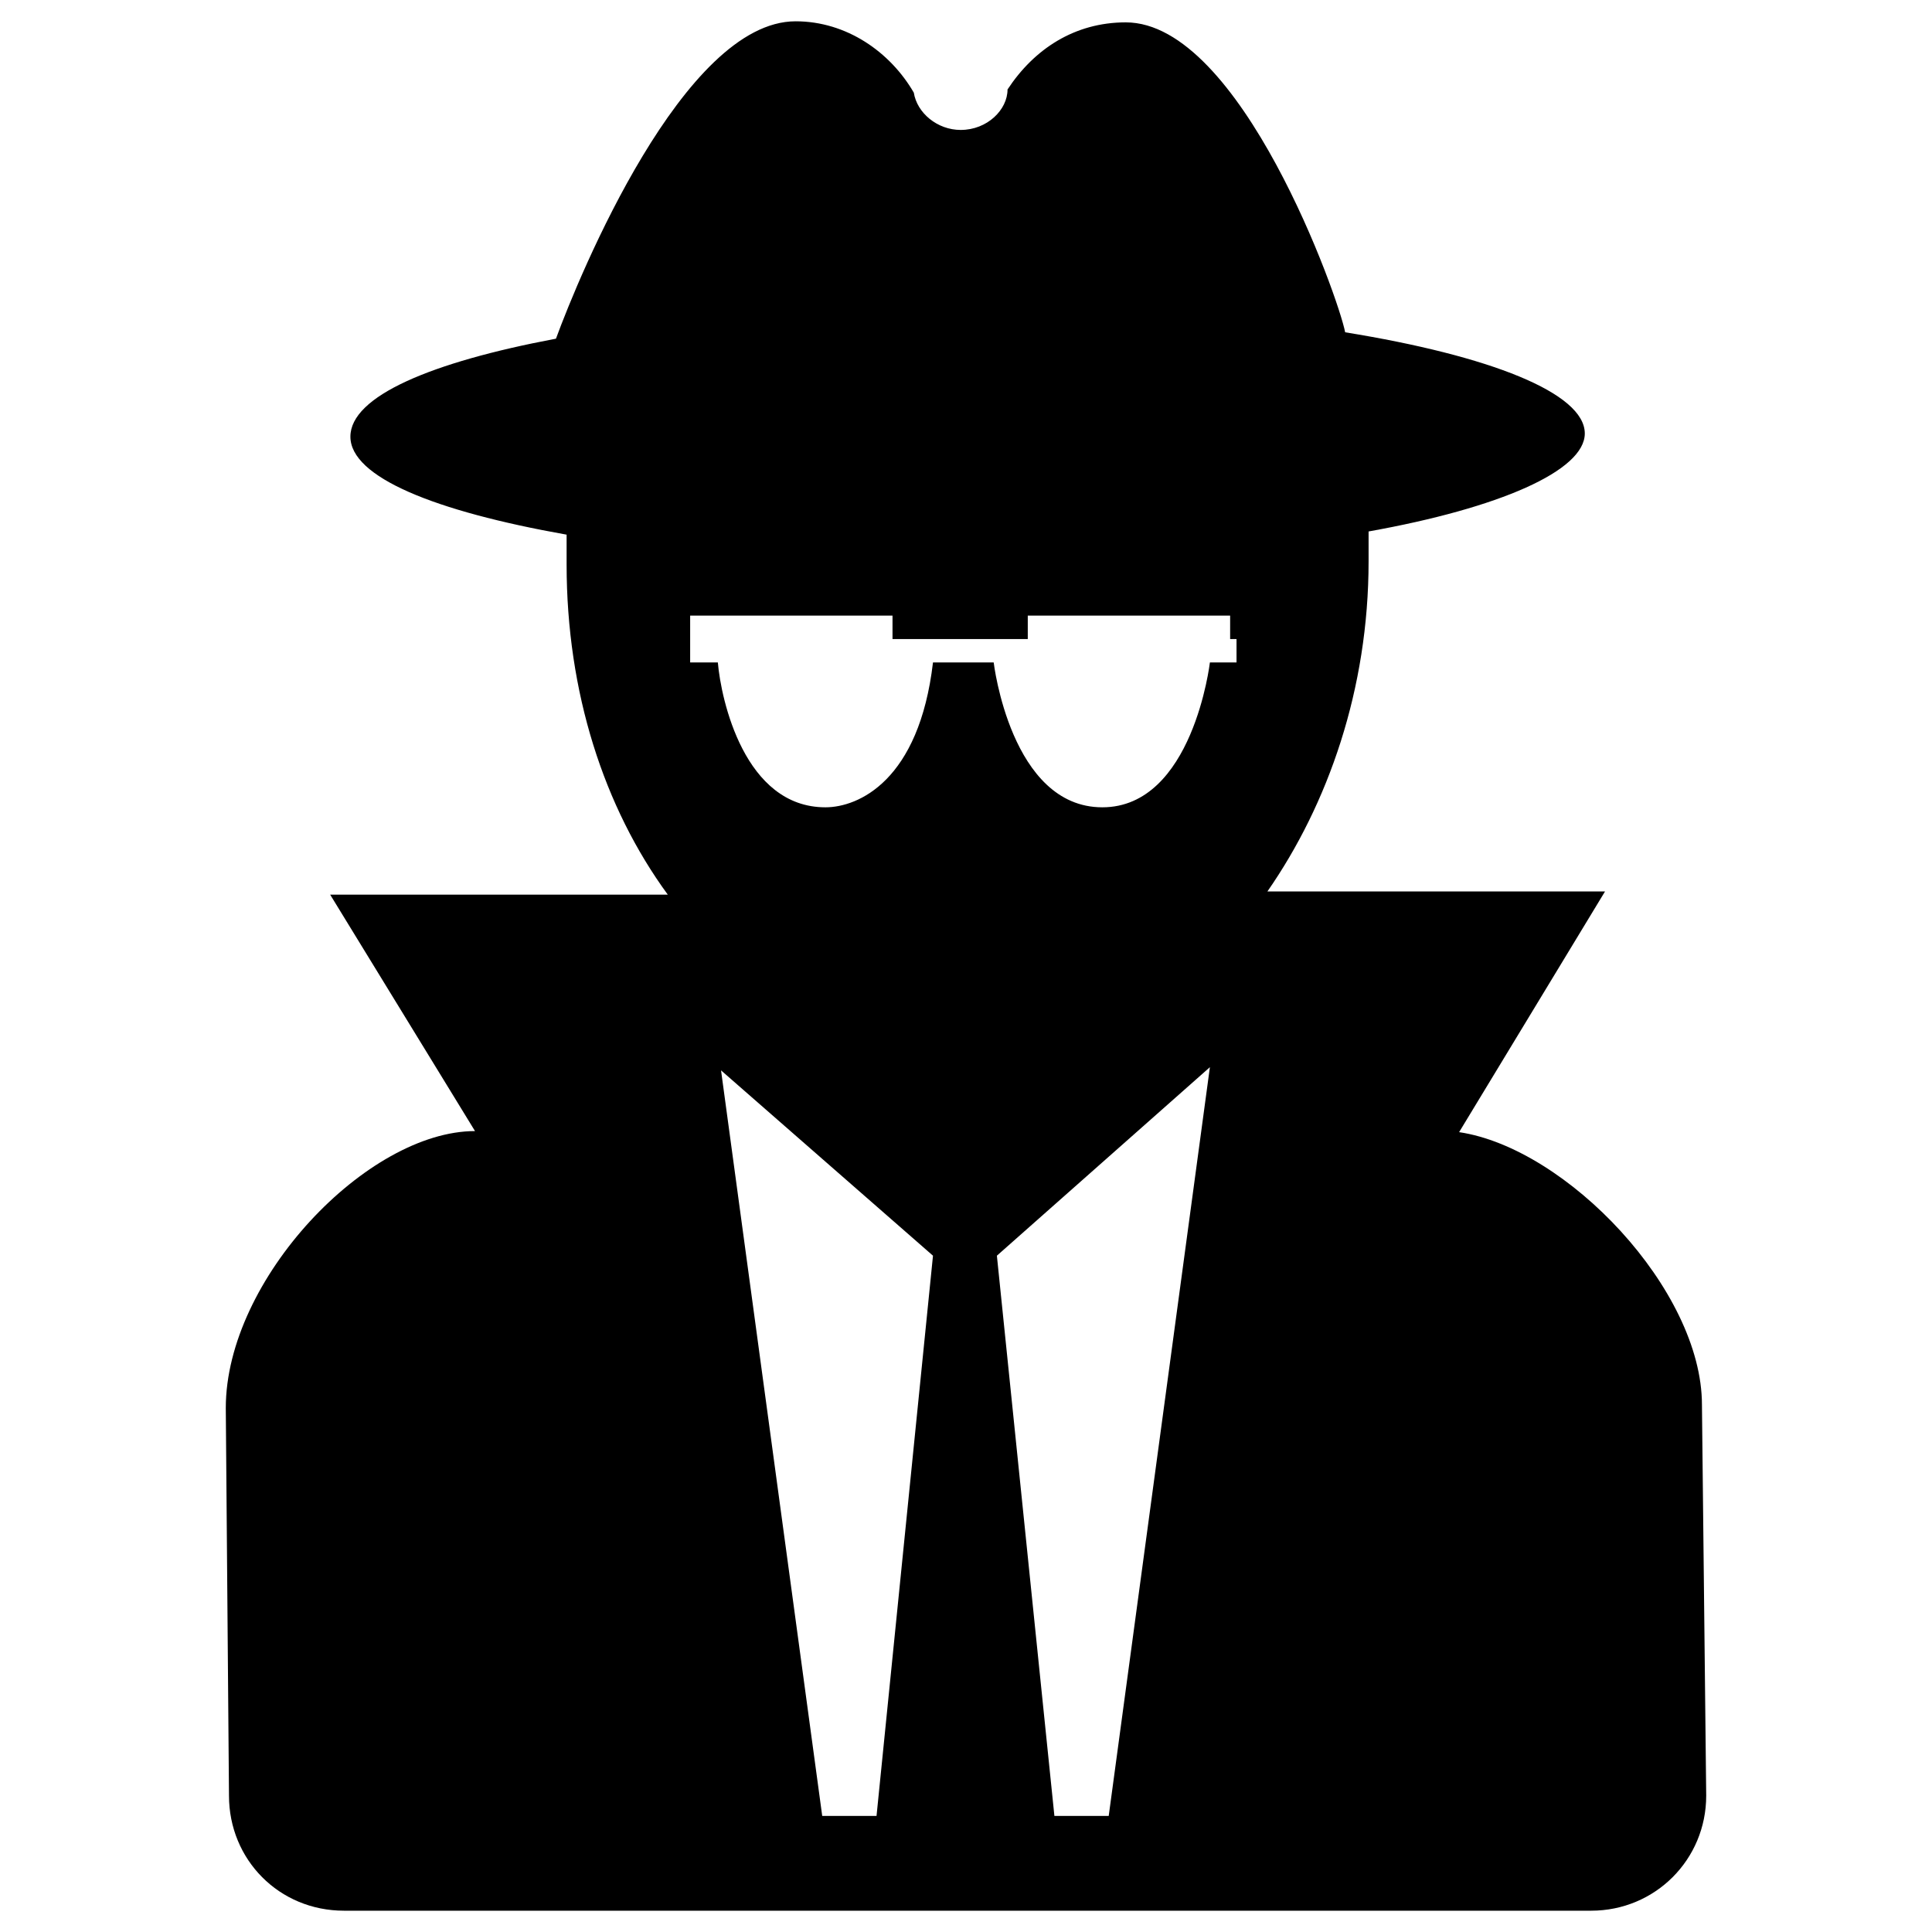
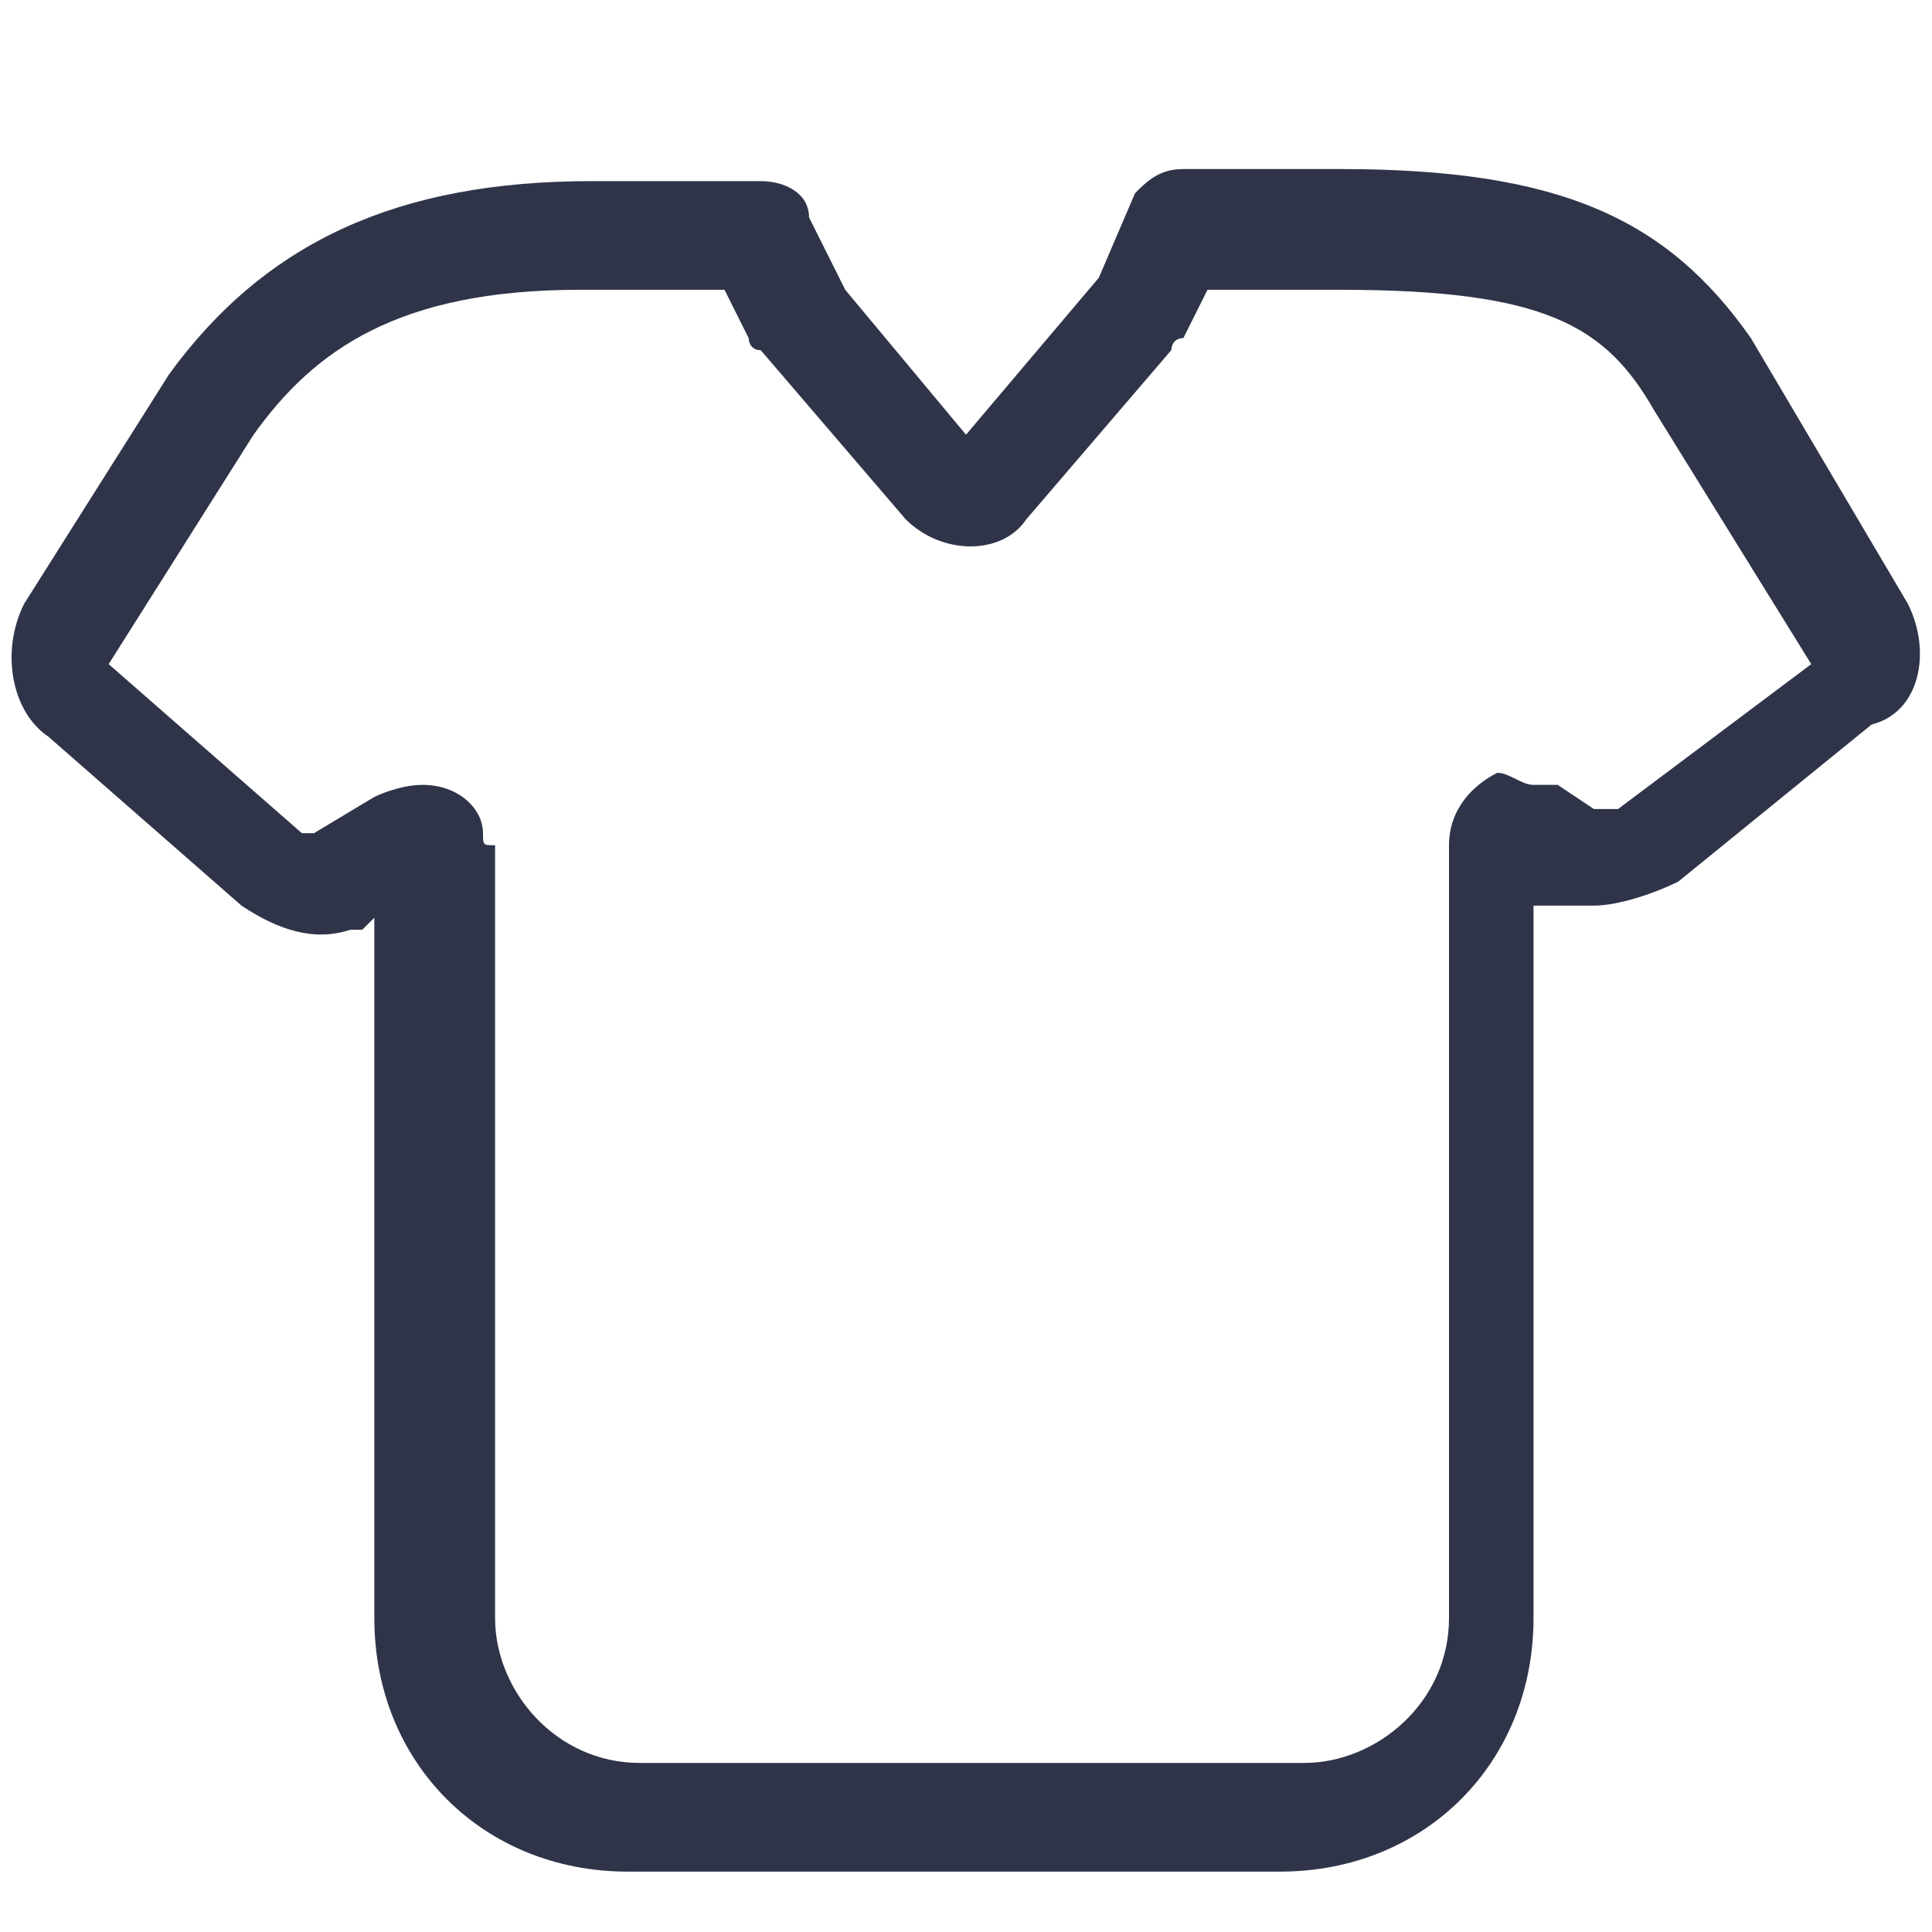
- <svg xmlns="http://www.w3.org/2000/svg" t="1525499185011" class="icon" style="" viewBox="0 0 1024 1024" version="1.1" p-id="2162" width="200" height="200">
+ <svg xmlns="http://www.w3.org/2000/svg" t="1552119869286" class="icon" style="" viewBox="0 0 1024 1024" version="1.1" p-id="11096" width="200" height="200">
  <defs>
    <style type="text/css" />
  </defs>
-   <path d="M902.068 744.573c0-60.966-71.691-136.044-128.706-144.512l77.336-127.577L671.753 472.485c32.176-46.289 53.627-107.255 53.627-174.994 0-5.08 0-10.725 0-15.806 69.433-12.419 114.593-32.176 114.593-51.934 0-21.451-50.24-41.208-127.012-53.627-3.387-18.064-55.321-164.269-116.287-164.269-27.096 0-48.547 14.112-62.659 35.563l0 0c0 10.725-10.725 21.451-24.838 21.451-12.419 0-23.144-9.032-24.838-19.757l0 0C471.921 27.66 448.776 11.29 421.68 11.29 362.408 11.29 307.087 145.641 294.668 179.51 228.622 191.929 185.72 209.993 185.72 231.444s44.595 39.515 114.593 51.934c0 5.08 0 10.725 0 15.806 0 67.74 19.757 128.706 53.627 174.994L174.994 474.179l76.772 125.319c-57.014 0-132.093 78.465-132.093 146.77l1.693 205.477c0 33.87 26.531 60.966 60.966 60.966l661.028 0c33.87 0 60.966-27.096 60.966-60.966L902.068 744.573zM711.268 176.123 711.268 176.123 711.268 176.123 711.268 176.123zM464.582 962.47l-28.789 0-53.627-395.149 112.335 98.223L464.582 962.47zM587.643 962.47 558.853 962.47l-30.483-296.926 112.9-99.916L587.643 962.47zM655.383 338.699l0 12.419-14.112 0c0 0-9.032 76.772-57.014 76.772-48.547 0-57.579-76.772-57.579-76.772l-32.176 0c-7.338 62.659-39.515 76.772-57.014 76.772-42.902 0-55.321-57.014-57.014-76.772l-14.677 0L365.795 338.699l0-12.419 107.255 0L473.05 338.699l71.691 0 0-12.419 107.255 0L651.996 338.699 655.383 338.699z" p-id="2163" />
+   <path d="M1011.2 320l-83.2-140.8c-44.8-64-102.4-89.6-217.6-89.6H627.2c-12.8 0-19.2 6.4-25.6 12.8l-19.2 44.8L512 230.4 448 153.6l-19.2-38.4c0-12.8-12.8-19.2-25.6-19.2H313.6c-102.4 0-172.8 32-224 102.4L12.8 320c-12.8 25.6-6.4 57.6 12.8 70.4L128 480c19.2 12.8 38.4 19.2 57.6 12.8H192l6.4-6.4v371.2c0 76.8 57.6 134.4 134.4 134.4h345.6c76.8 0 134.4-57.6 134.4-134.4V480h32c12.8 0 32-6.4 44.8-12.8L992 384c25.6-6.4 32-38.4 19.2-64z m-153.6 108.8h-12.8l-19.2-12.8h-12.8c-6.4 0-12.8-6.4-19.2-6.4-12.8 6.4-25.6 19.2-25.6 38.4v409.6c0 44.8-38.4 76.8-76.8 76.8H339.2c-44.8 0-76.8-38.4-76.8-76.8V448C256 448 256 448 256 441.6c0-12.8-12.8-25.6-32-25.6-12.8 0-25.6 6.4-25.6 6.4l-32 19.2h-6.4L57.6 352l76.8-121.6c32-44.8 76.8-76.8 172.8-76.8H384l12.8 25.6s0 6.4 6.4 6.4l76.8 89.6c19.2 19.2 51.2 19.2 64 0l76.8-89.6s0-6.4 6.4-6.4l12.8-25.6h70.4c108.8 0 140.8 19.2 166.4 64L960 352l-102.4 76.8z" fill="#2F3449" p-id="11097" />
</svg>
